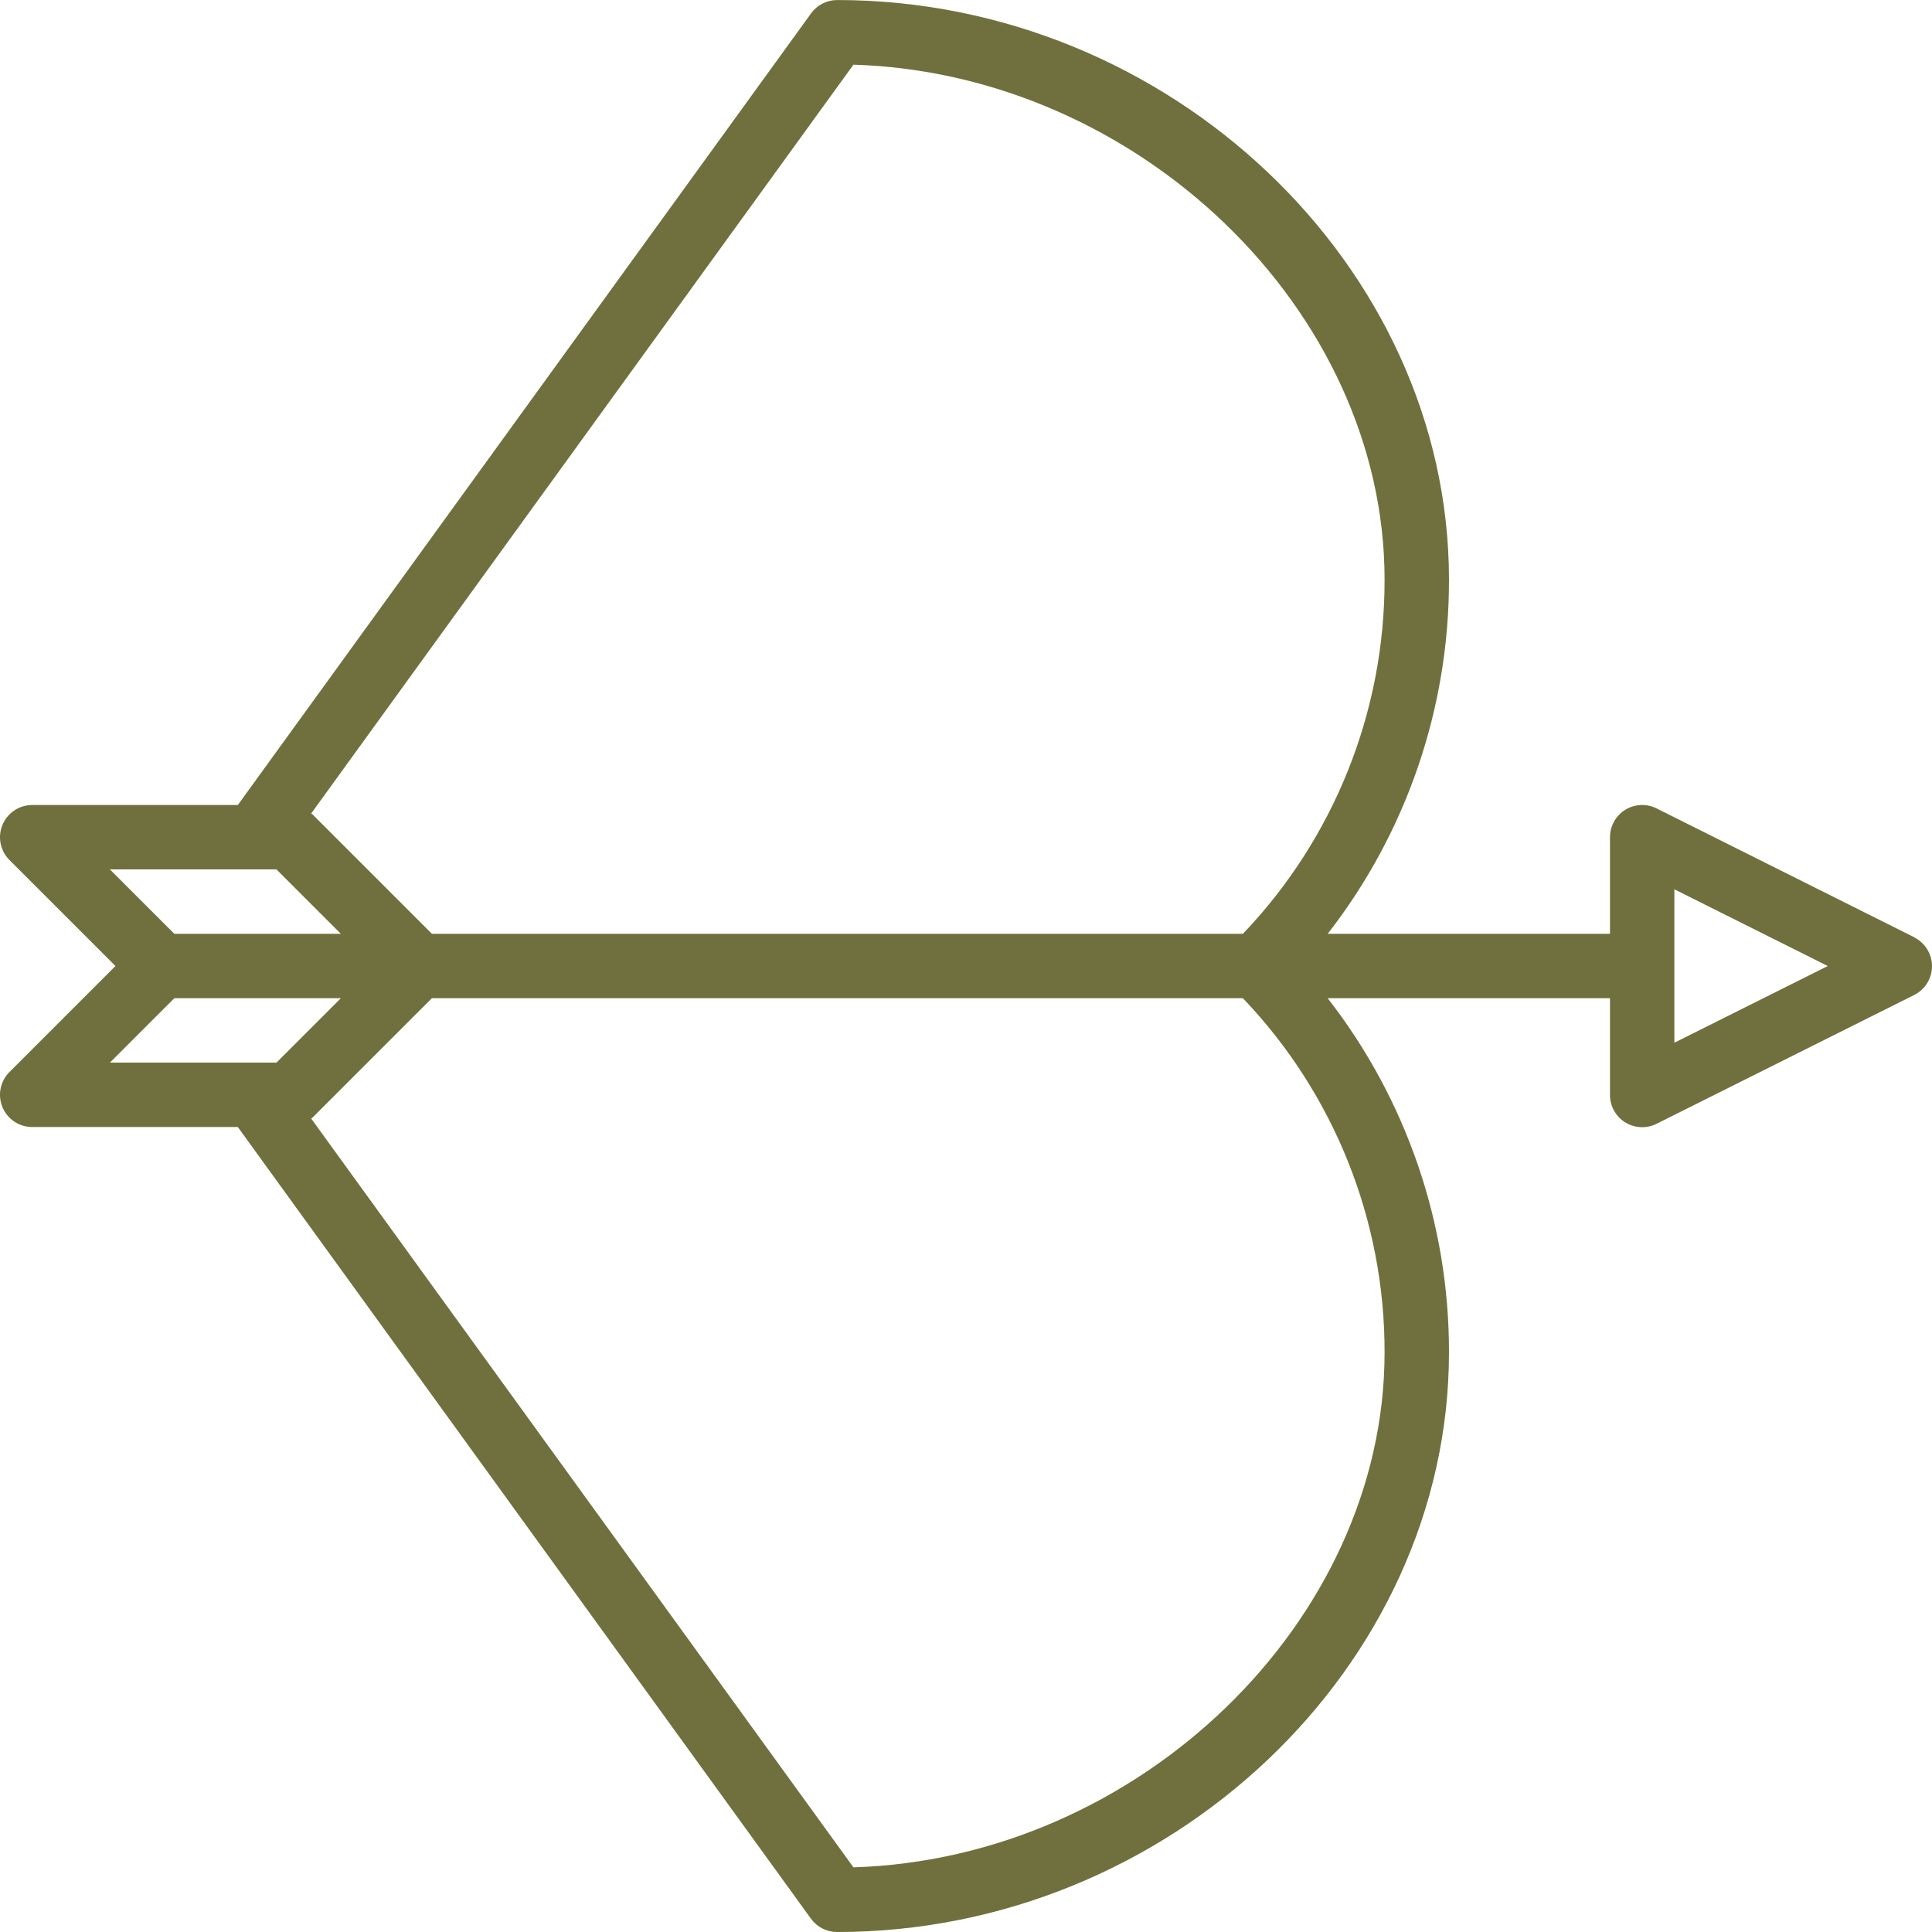
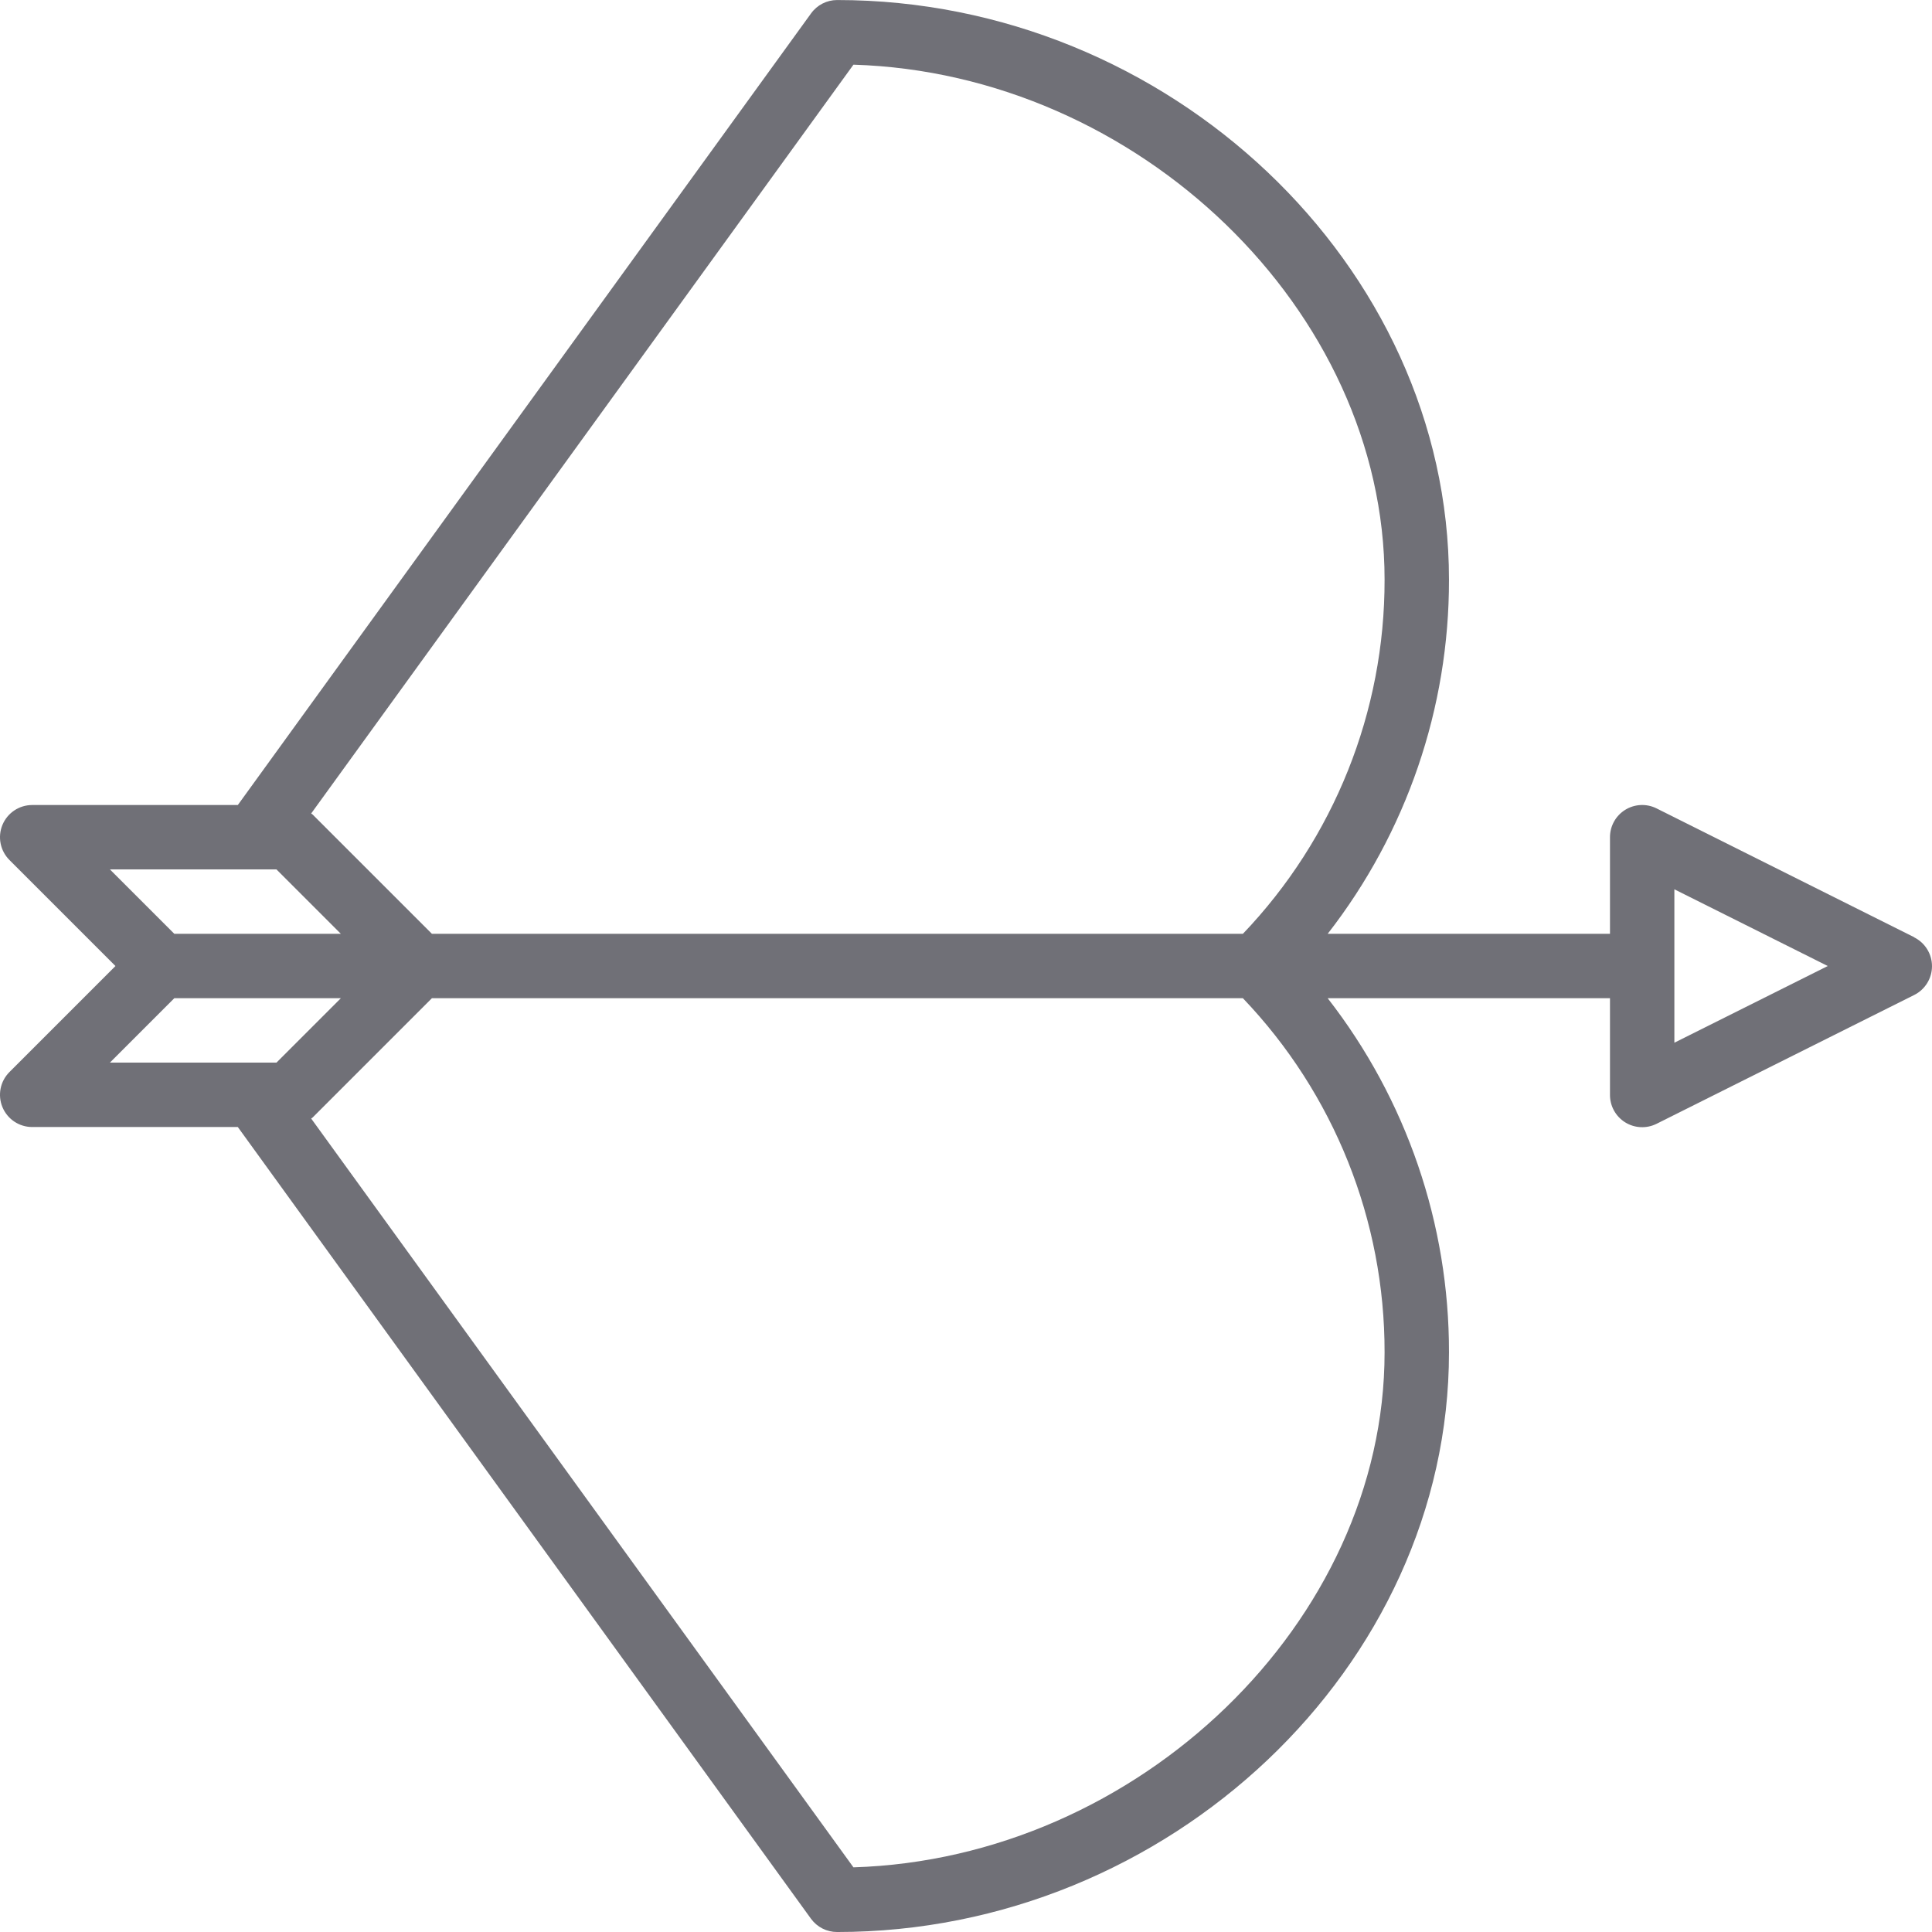
- <svg xmlns="http://www.w3.org/2000/svg" height="512px" viewBox="0 0 480.006 480" width="512px">
+ <svg xmlns="http://www.w3.org/2000/svg" height="512px" viewBox="0 0 480.006 480" width="512px" class="">
  <g>
-     <path d="m475.574 232.844-64-32c-2.48-1.242-5.426-1.105-7.785.352-2.355 1.457-3.793 4.035-3.789 6.809v24h-70.137c19.582-25.148 30.191-56.125 30.137-88 0-78.059-69.602-144-152-144-2.566-.004-4.977 1.227-6.48 3.305l-142.434 196.695h-51.086c-3.238 0-6.152 1.949-7.391 4.938-1.238 2.988-.555 6.43 1.734 8.719l26.344 26.344-26.344 26.344c-2.289 2.289-2.973 5.727-1.734 8.715 1.238 2.992 4.152 4.941 7.391 4.941h51.086l142.398 196.695c1.516 2.086 3.938 3.316 6.516 3.305 82.398 0 152-65.945 152-144 .055-31.875-10.555-62.852-30.137-88h70.137v24c-.016 2.777 1.414 5.367 3.773 6.836 2.359 1.469 5.312 1.605 7.801.363l64-32c2.715-1.355 4.43-4.125 4.43-7.16 0-3.035-1.715-5.809-4.43-7.16zm-448.266-16.84h41.379l16 16h-41.379zm0 48 16-16h41.379l-16 16zm316.691 72c0 66.91-61.203 125.773-131.961 127.934l-134.73-186.047c.105-.098.25-.137.344-.23l29.656-29.656h201.488c22.648 23.691 35.262 55.223 35.203 88zm-35.203-104h-201.488l-29.656-29.656c-.094-.098-.238-.137-.344-.234l134.73-186.047c70.758 2.16 131.961 61.023 131.961 127.938.059 32.773-12.555 64.305-35.203 88zm107.203 27.055v-38.113l38.109 19.059zm0 0" data-original="#000000" class="active-path" data-old_color="#707E3E" fill="#70703E" />
+     <path d="m475.574 232.844-64-32c-2.48-1.242-5.426-1.105-7.785.352-2.355 1.457-3.793 4.035-3.789 6.809v24h-70.137c19.582-25.148 30.191-56.125 30.137-88 0-78.059-69.602-144-152-144-2.566-.004-4.977 1.227-6.48 3.305l-142.434 196.695h-51.086c-3.238 0-6.152 1.949-7.391 4.938-1.238 2.988-.555 6.43 1.734 8.719l26.344 26.344-26.344 26.344c-2.289 2.289-2.973 5.727-1.734 8.715 1.238 2.992 4.152 4.941 7.391 4.941h51.086l142.398 196.695c1.516 2.086 3.938 3.316 6.516 3.305 82.398 0 152-65.945 152-144 .055-31.875-10.555-62.852-30.137-88h70.137v24c-.016 2.777 1.414 5.367 3.773 6.836 2.359 1.469 5.312 1.605 7.801.363l64-32c2.715-1.355 4.43-4.125 4.43-7.16 0-3.035-1.715-5.809-4.43-7.16zm-448.266-16.84h41.379l16 16h-41.379zm0 48 16-16h41.379l-16 16zm316.691 72c0 66.91-61.203 125.773-131.961 127.934l-134.73-186.047c.105-.098.25-.137.344-.23l29.656-29.656h201.488c22.648 23.691 35.262 55.223 35.203 88zm-35.203-104h-201.488l-29.656-29.656c-.094-.098-.238-.137-.344-.234l134.73-186.047c70.758 2.16 131.961 61.023 131.961 127.938.059 32.773-12.555 64.305-35.203 88zm107.203 27.055v-38.113l38.109 19.059zm0 0" data-original="#000000" class="active-path" data-old_color="#70707D" fill="#707077" />
  </g>
</svg>
